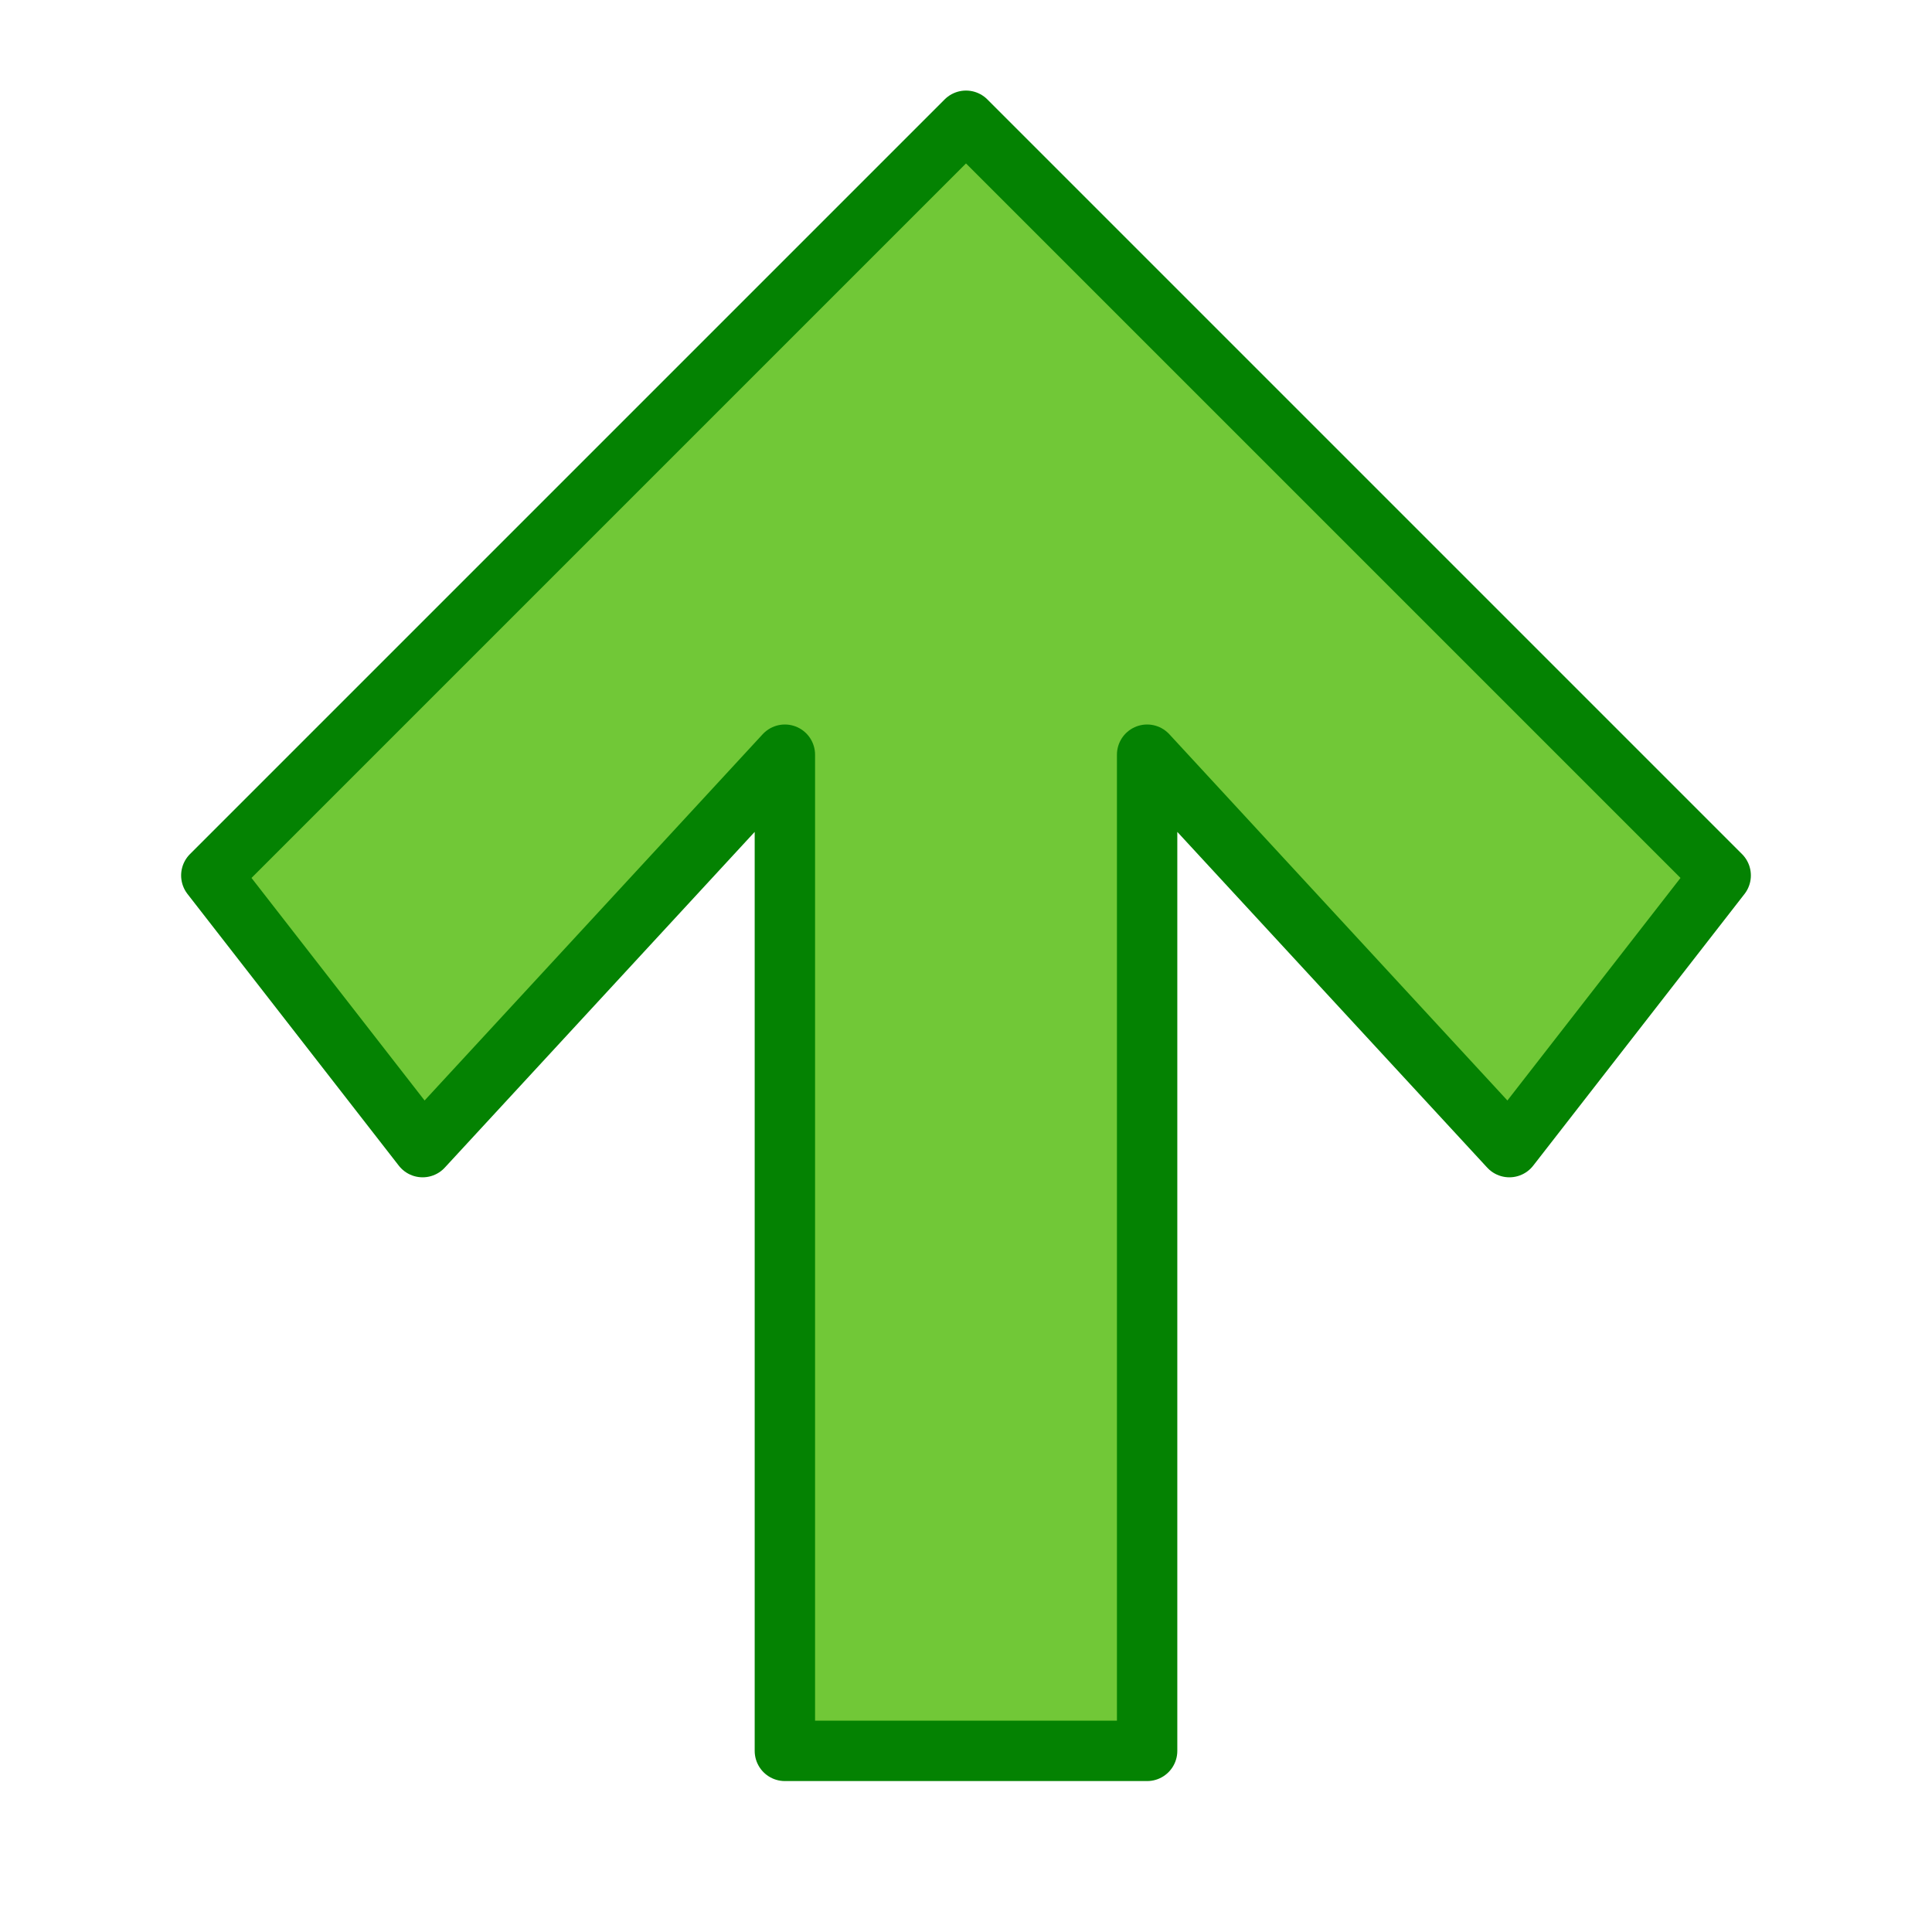
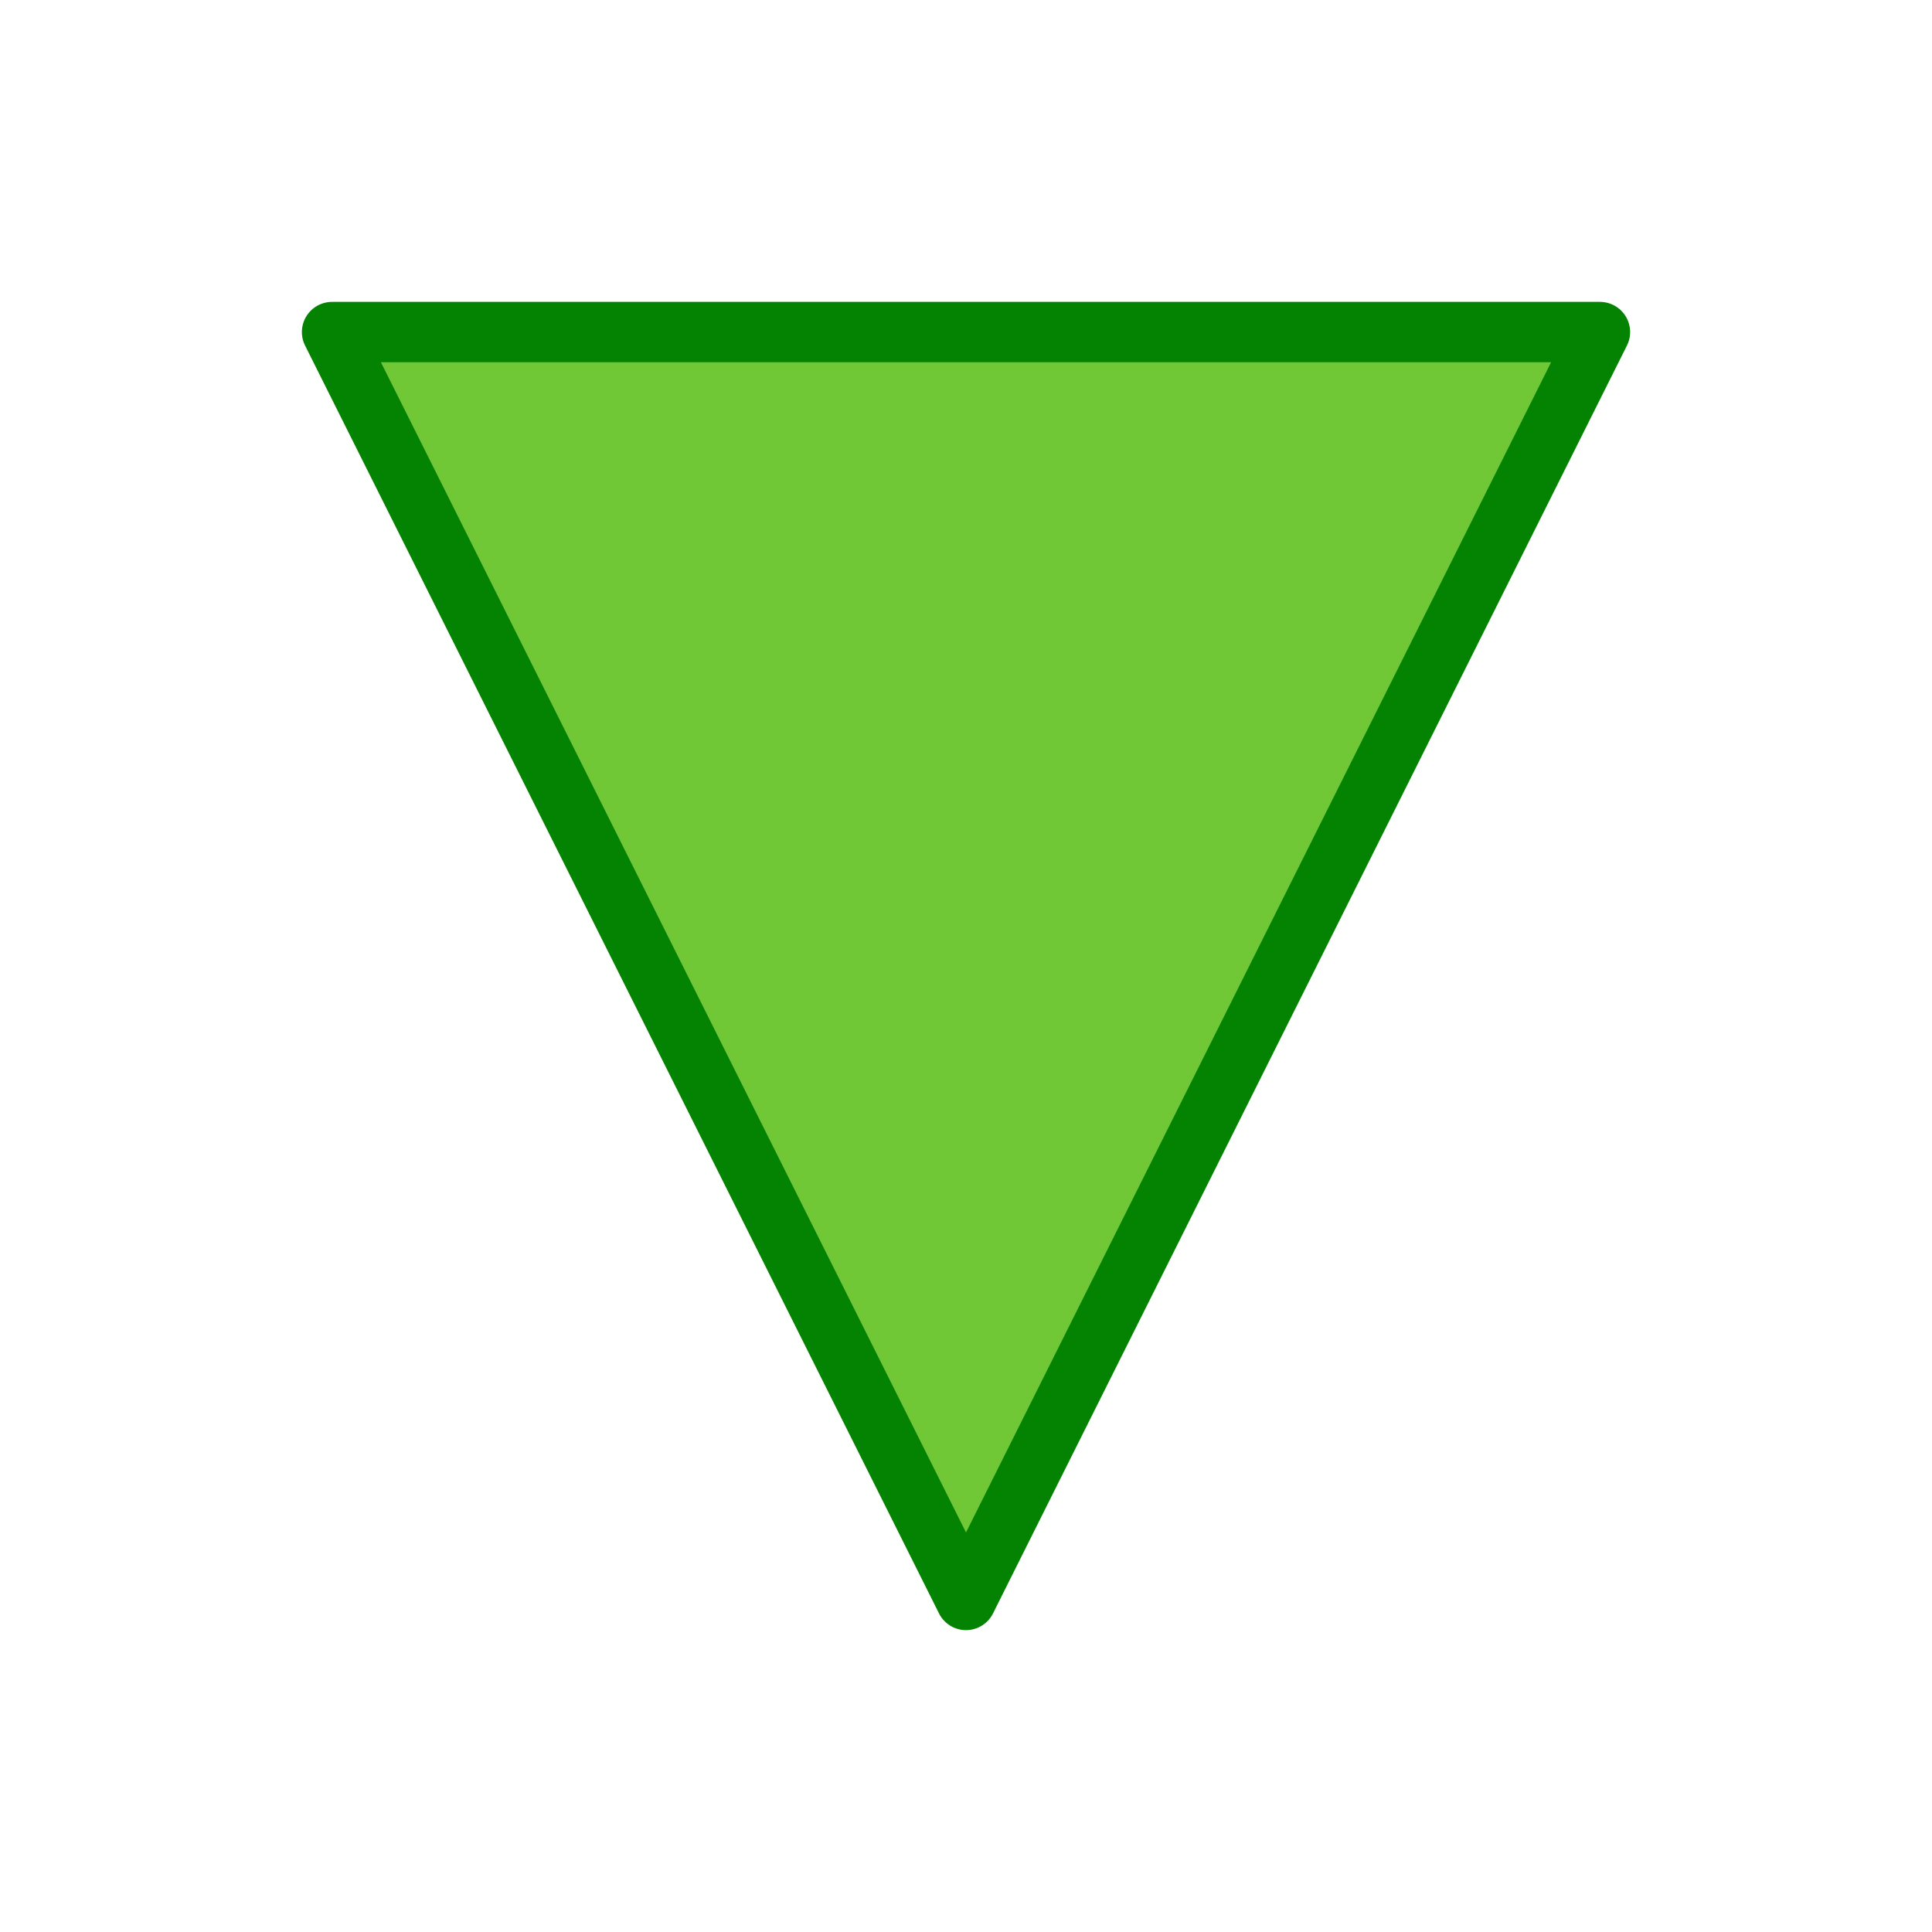
<svg xmlns="http://www.w3.org/2000/svg" width="32" height="32" id="svg2" version="1.0">
  <defs id="defs4" />
  <g id="layer1">
    <g aria-label="7" style="font-style:normal;font-weight:normal;font-size:10.667px;line-height:25px;font-family:sans-serif;letter-spacing:0px;word-spacing:0px;fill:#000000;fill-opacity:1;stroke:none;stroke-width:0.481;stroke-linecap:butt;stroke-linejoin:miter;stroke-miterlimit:4;stroke-dasharray:none;stroke-opacity:1" id="text846" transform="matrix(2.076922,0,0,2.083331,-109.4325,-2170.055)" />
-     <path style="fill:#71c837;fill-opacity:1;fill-rule:evenodd;stroke:#048202;stroke-width:1;stroke-linecap:round;stroke-linejoin:round;stroke-miterlimit:4;stroke-dasharray:none;stroke-opacity:1" d="M 25,19 28.5,14.5 16,2 3.5,14.5 l 3.5,4.5 L 13,12.5 v 16.5 h 6 V 12.5 Z" id="path830" />
+     <g id="layer1-8" transform="rotate(90,16,16)">
+       <g transform="matrix(2.076922,0,0,2.083331,-109.4325,-2170.055)" id="text846-2" style="font-style:normal;font-weight:normal;font-size:10.667px;line-height:25px;font-family:sans-serif;letter-spacing:0px;word-spacing:0px;fill:#000000;fill-opacity:1;stroke:none;stroke-width:0.481;stroke-linecap:butt;stroke-linejoin:miter;stroke-miterlimit:4;stroke-dasharray:none;stroke-opacity:1" aria-label="7" />
+       <g transform="matrix(2.04,0,0,2,-106.9227,-2082.135)" id="text846-6" style="font-style:normal;font-weight:normal;font-size:10.667px;line-height:25px;font-family:sans-serif;letter-spacing:0px;word-spacing:0px;fill:#000000;fill-opacity:1;stroke:none;stroke-width:0.495px;stroke-linecap:butt;stroke-linejoin:miter;stroke-opacity:1" aria-label="7" />
+       <g transform="matrix(-2.076922,0,0,2.083331,91.18571,-2178.361)" id="text846-3" style="font-style:normal;font-weight:normal;font-size:10.667px;line-height:25px;font-family:sans-serif;letter-spacing:0px;word-spacing:0px;fill:#000000;fill-opacity:1;stroke:none;stroke-width:0.481;stroke-linecap:butt;stroke-linejoin:miter;stroke-miterlimit:4;stroke-dasharray:none;stroke-opacity:1" aria-label="7" />
+       <g transform="matrix(-2.04,0,0,2,88.67588,-2090.442)" id="text846-6-6" style="font-style:normal;font-weight:normal;font-size:10.667px;line-height:25px;font-family:sans-serif;letter-spacing:0px;word-spacing:0px;fill:#000000;fill-opacity:1;stroke:none;stroke-width:0.495px;stroke-linecap:butt;stroke-linejoin:miter;stroke-opacity:1" aria-label="7" />
+       <path id="path830-0-2" d="M 5.5,5.5 26.5,16 5.5,26.5 Z" style="fill:#71c837;fill-opacity:1;fill-rule:evenodd;stroke:#048202;stroke-width:1px;stroke-linecap:round;stroke-linejoin:round;stroke-opacity:1" />
+     </g>
  </g>
</svg>
